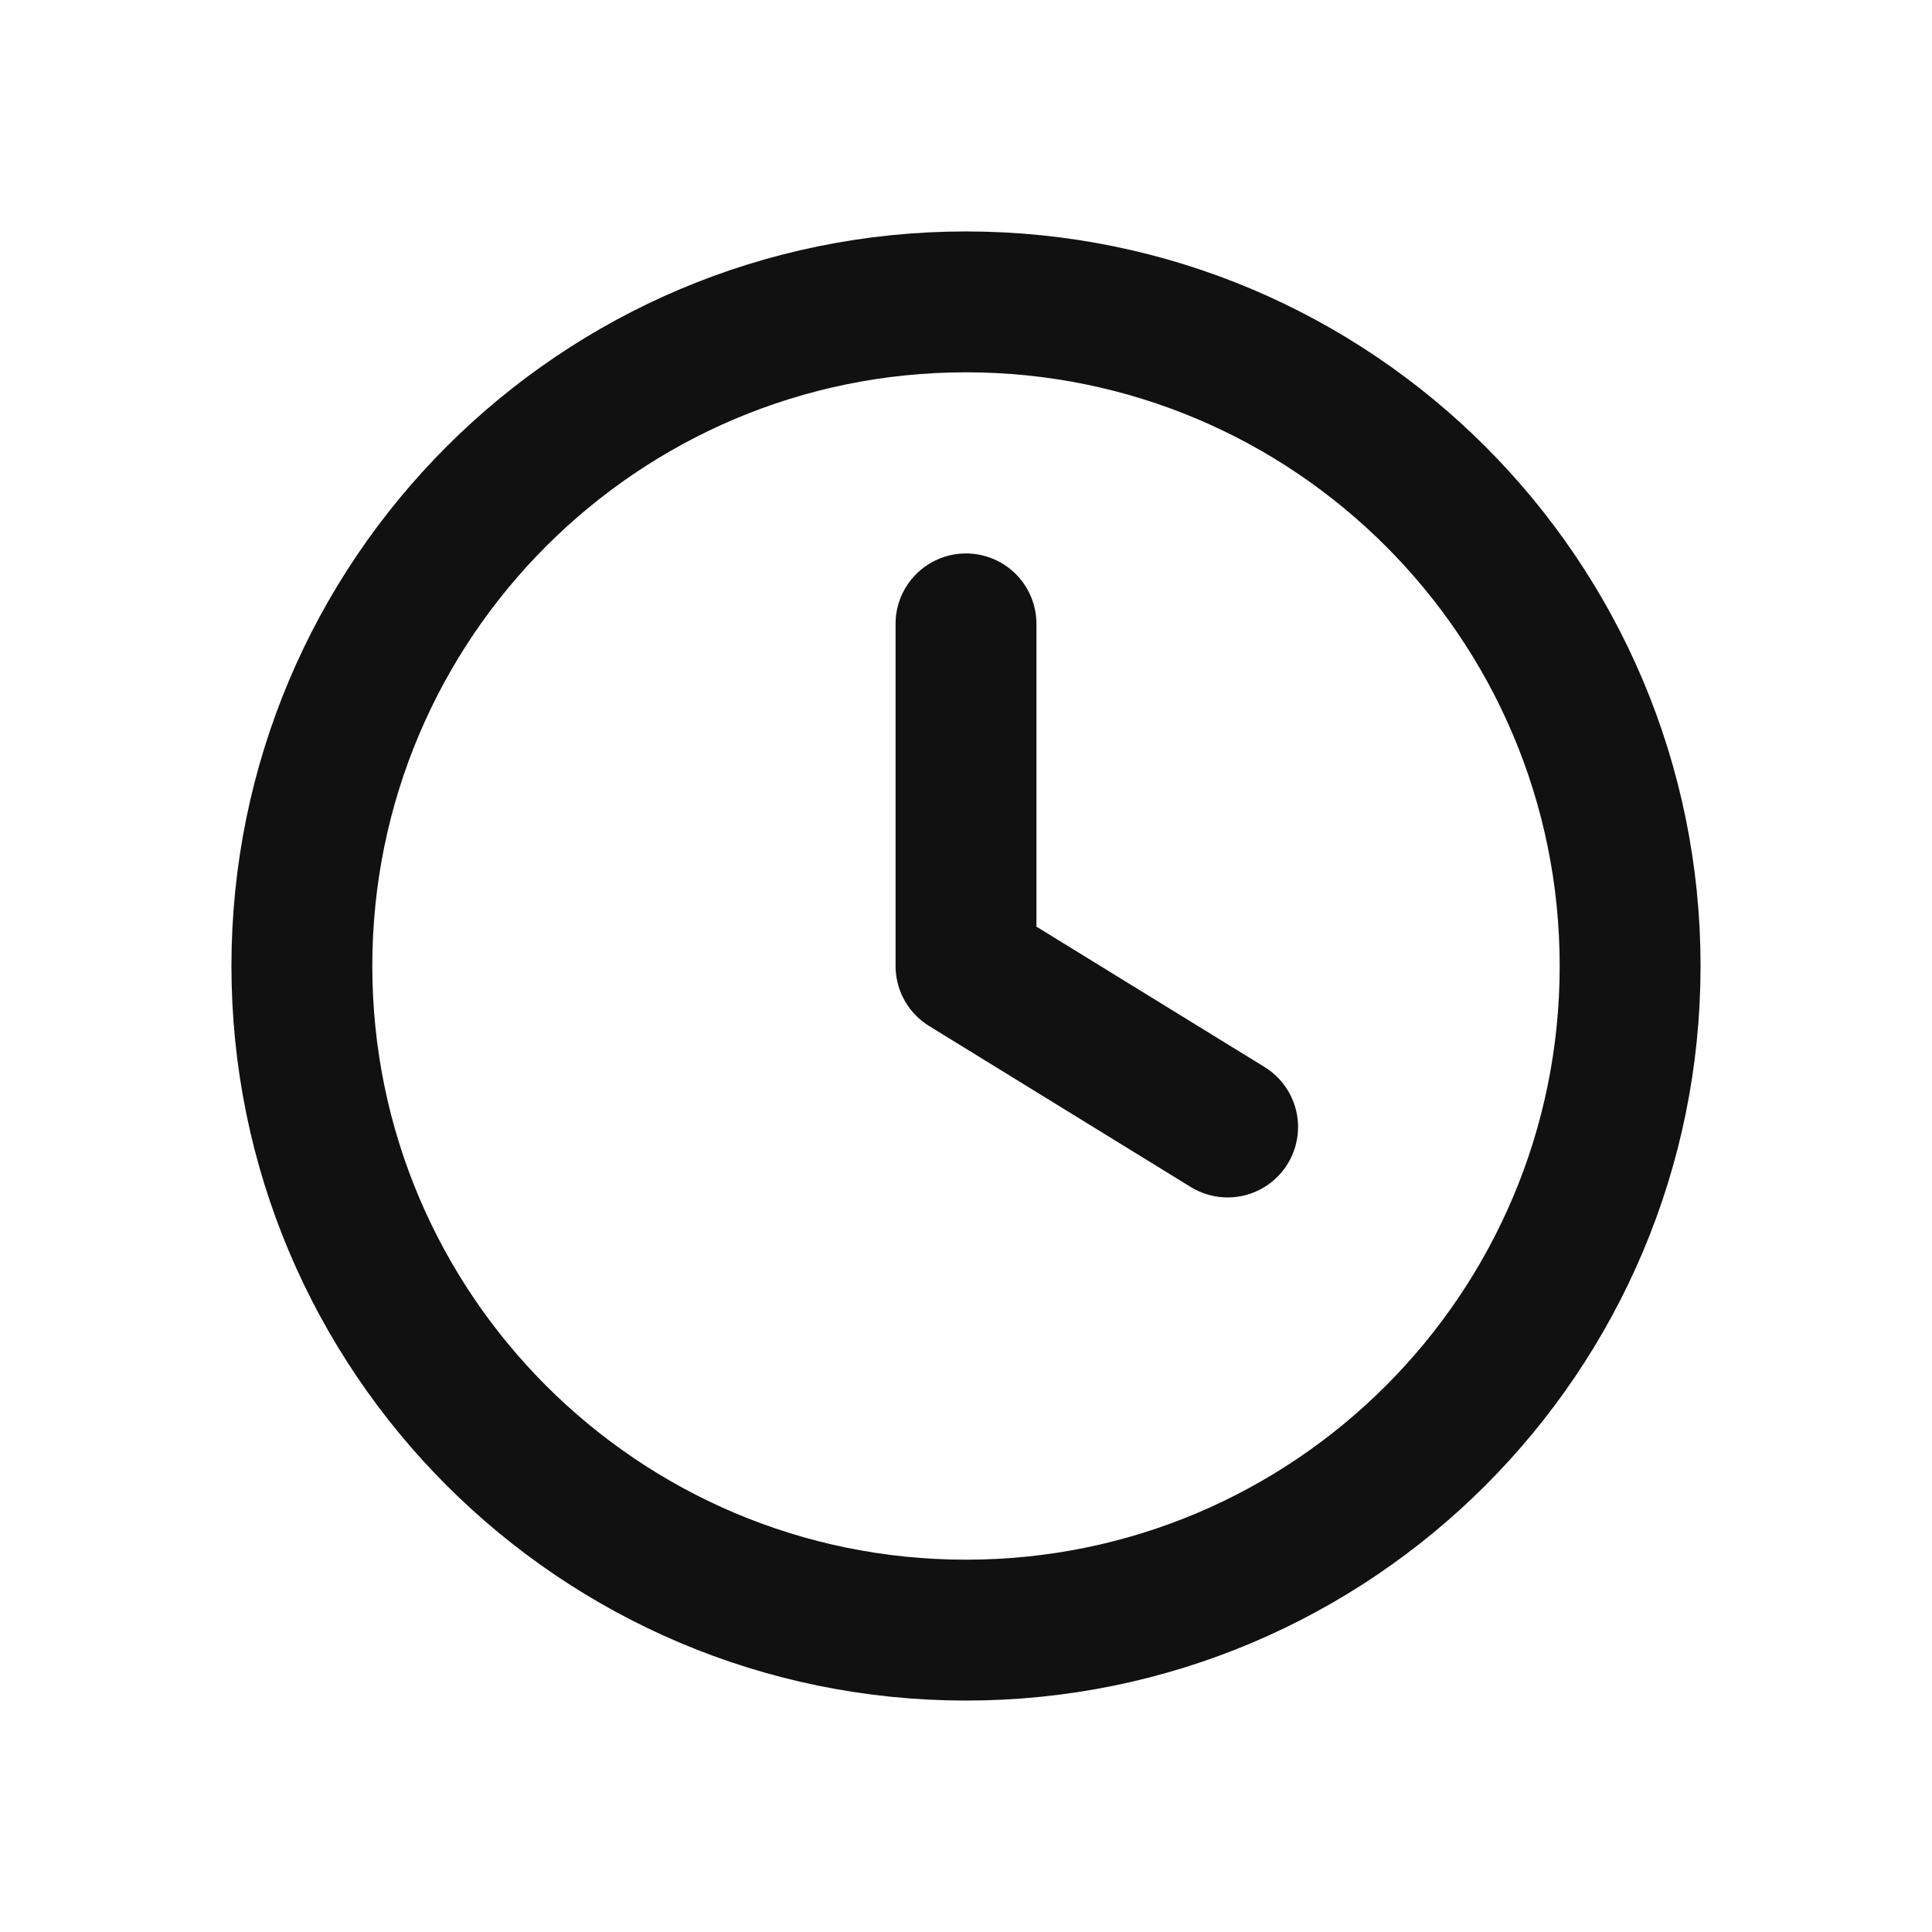
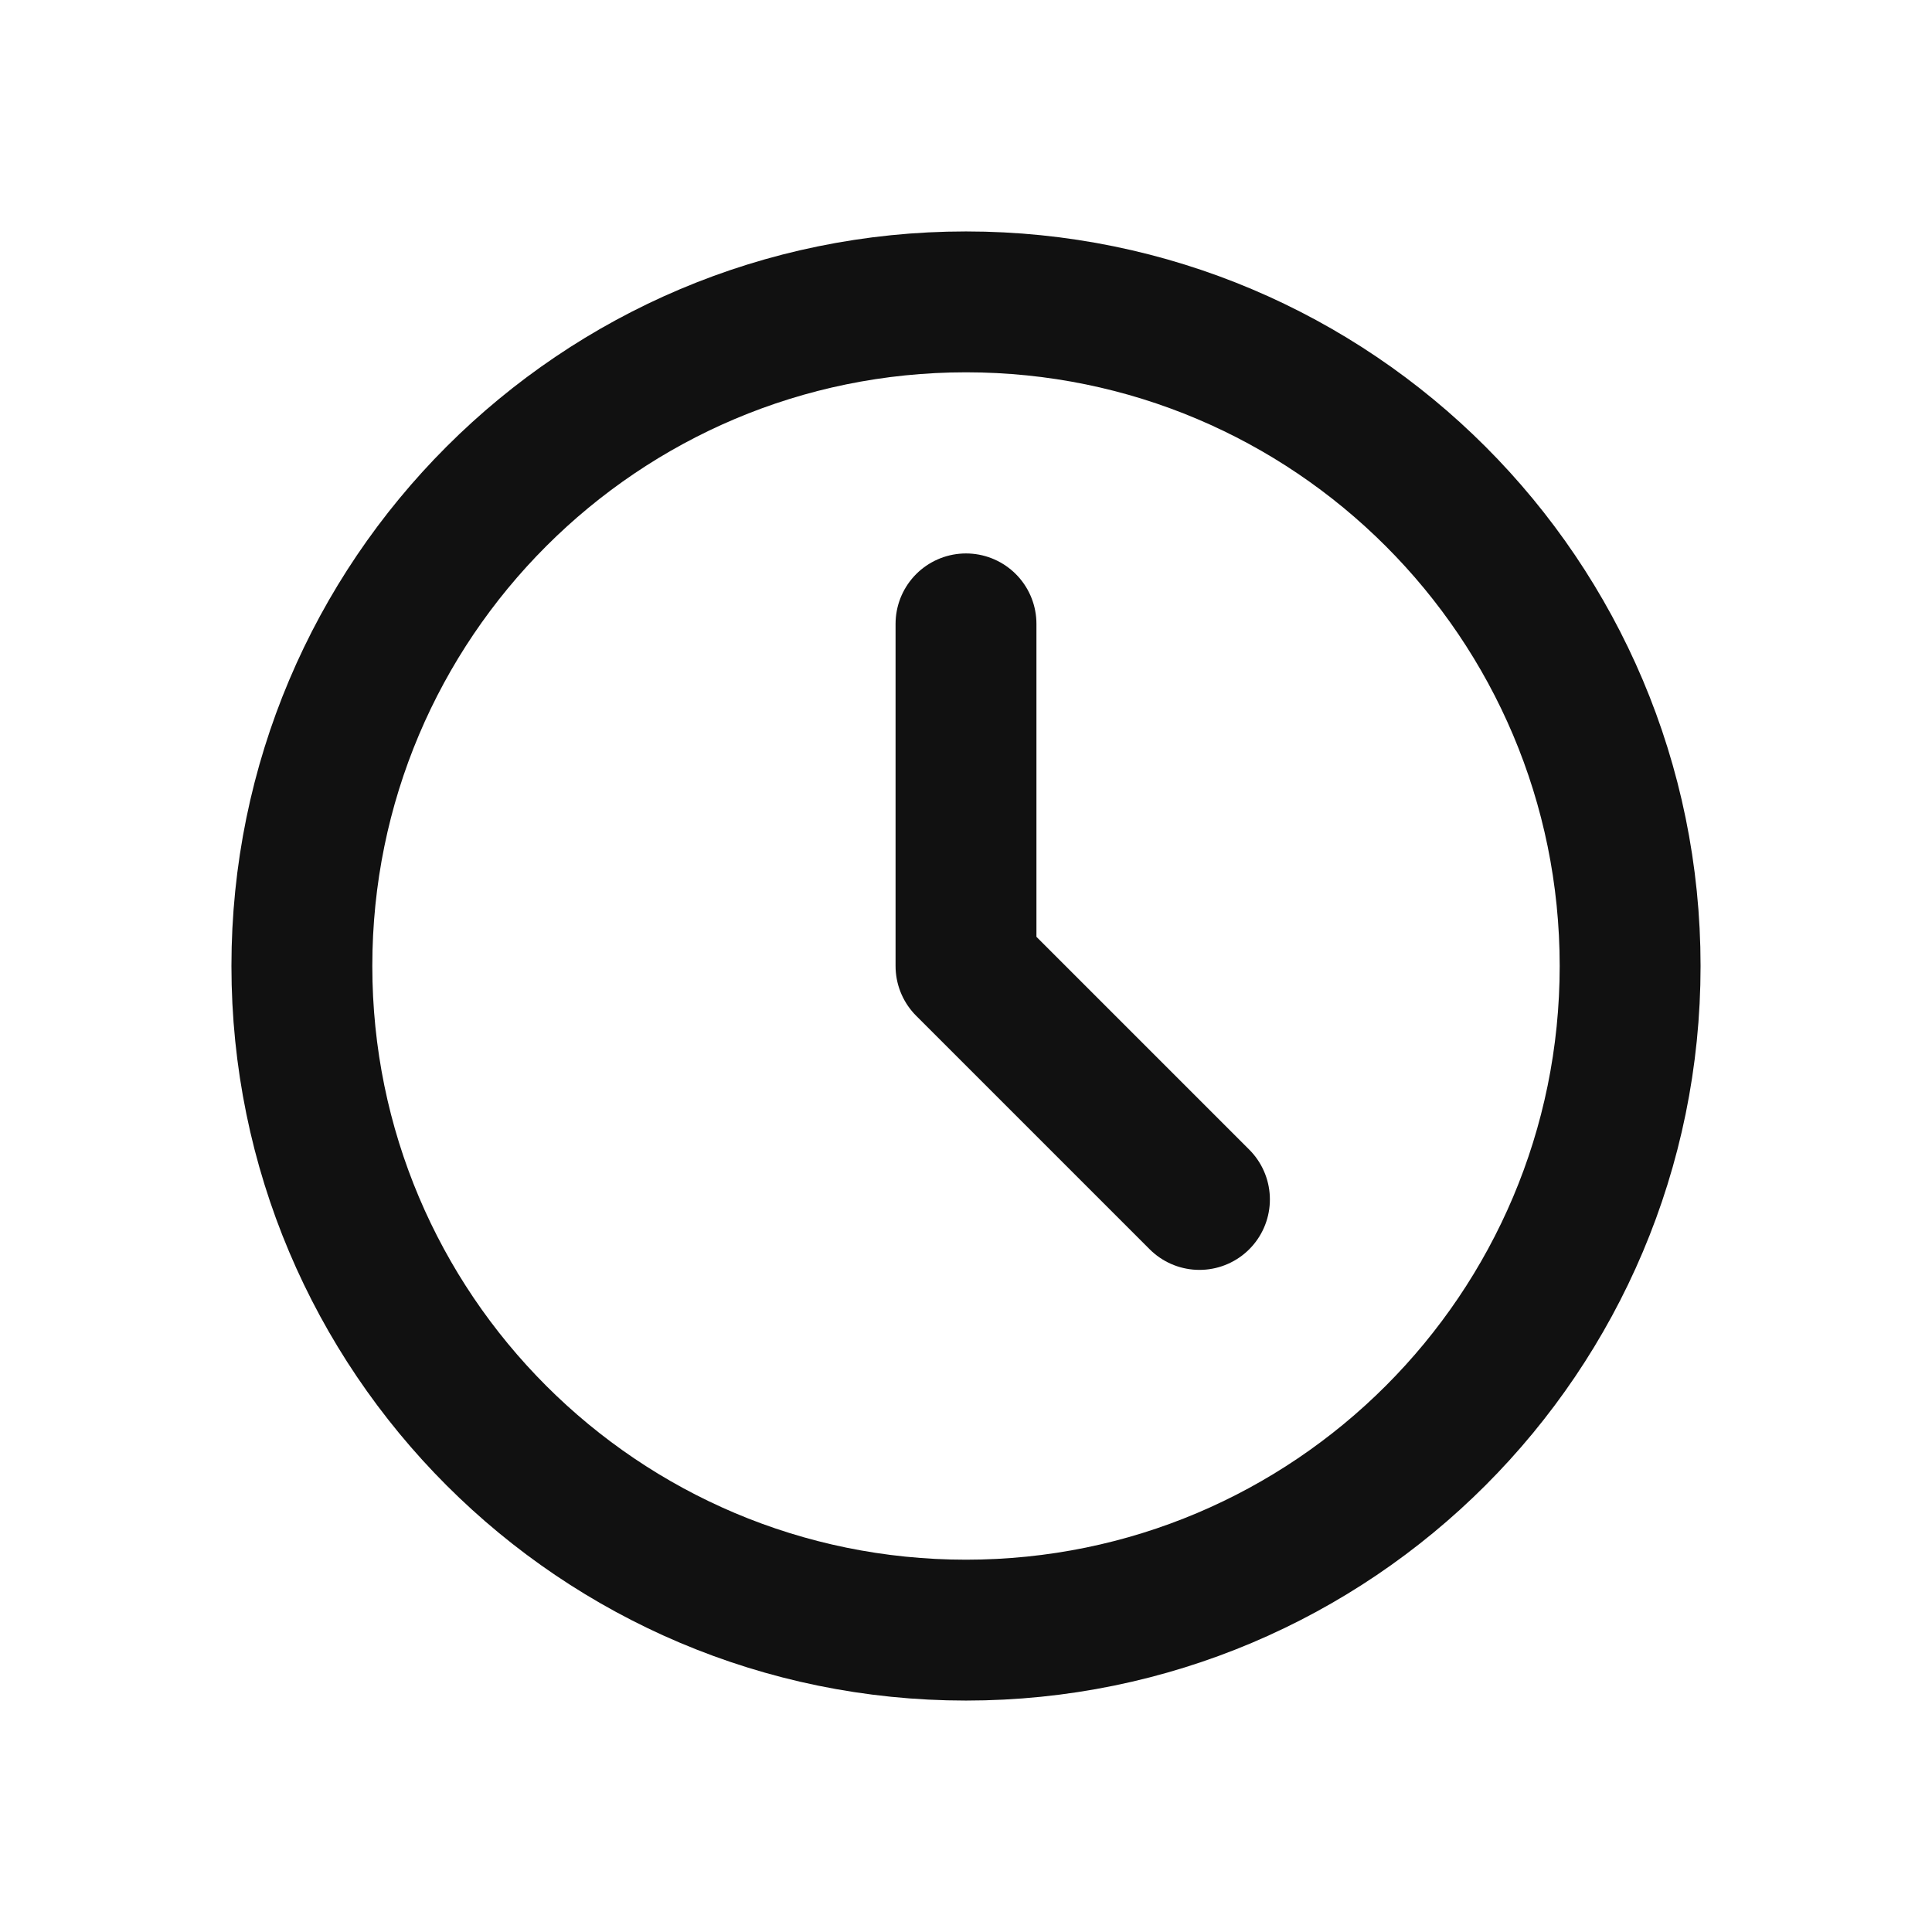
<svg xmlns="http://www.w3.org/2000/svg" viewBox="0 0 24 24" fill="none" aria-hidden="true">
  <circle cx="12" cy="12" r="8.25" stroke="#111111" stroke-width="1.75" />
-   <path d="M12 7.75V12l3.25 2" stroke="#111111" stroke-width="1.75" stroke-linecap="round" stroke-linejoin="round" />
+   <path d="M12 7.75V12l2.9 2.9" stroke="#111111" stroke-width="1.75" stroke-linecap="round" stroke-linejoin="round" />
</svg>
